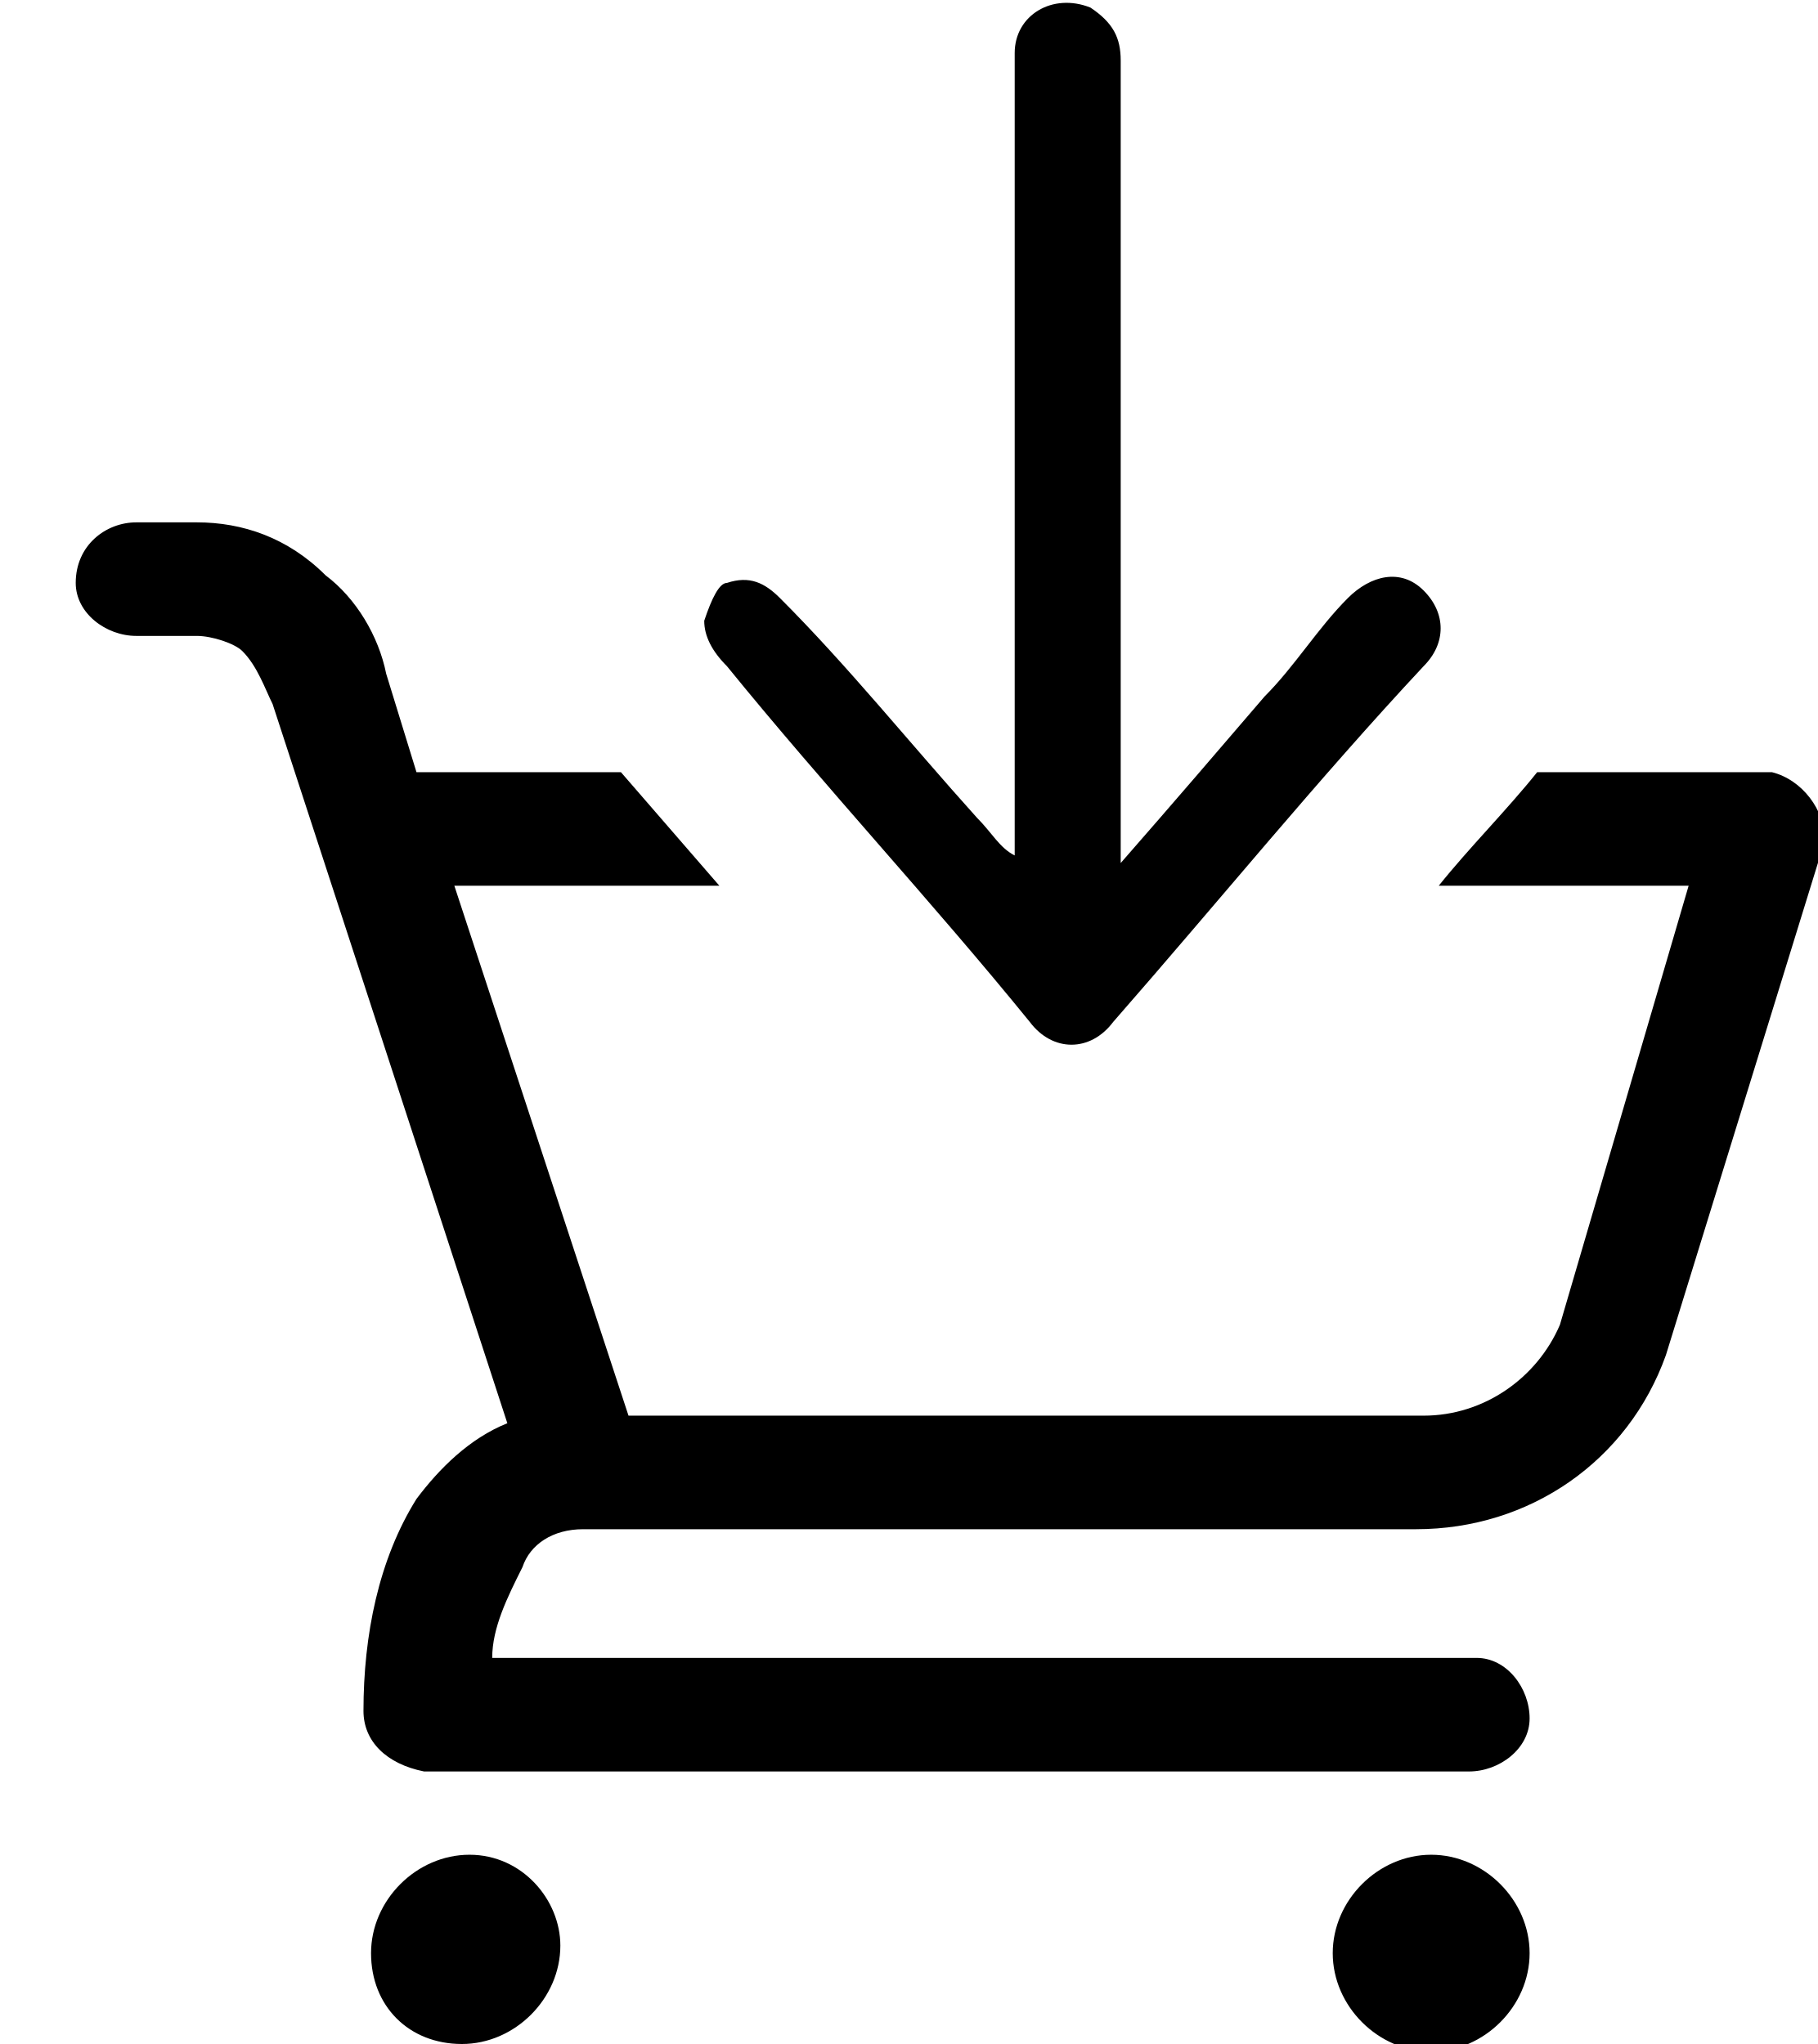
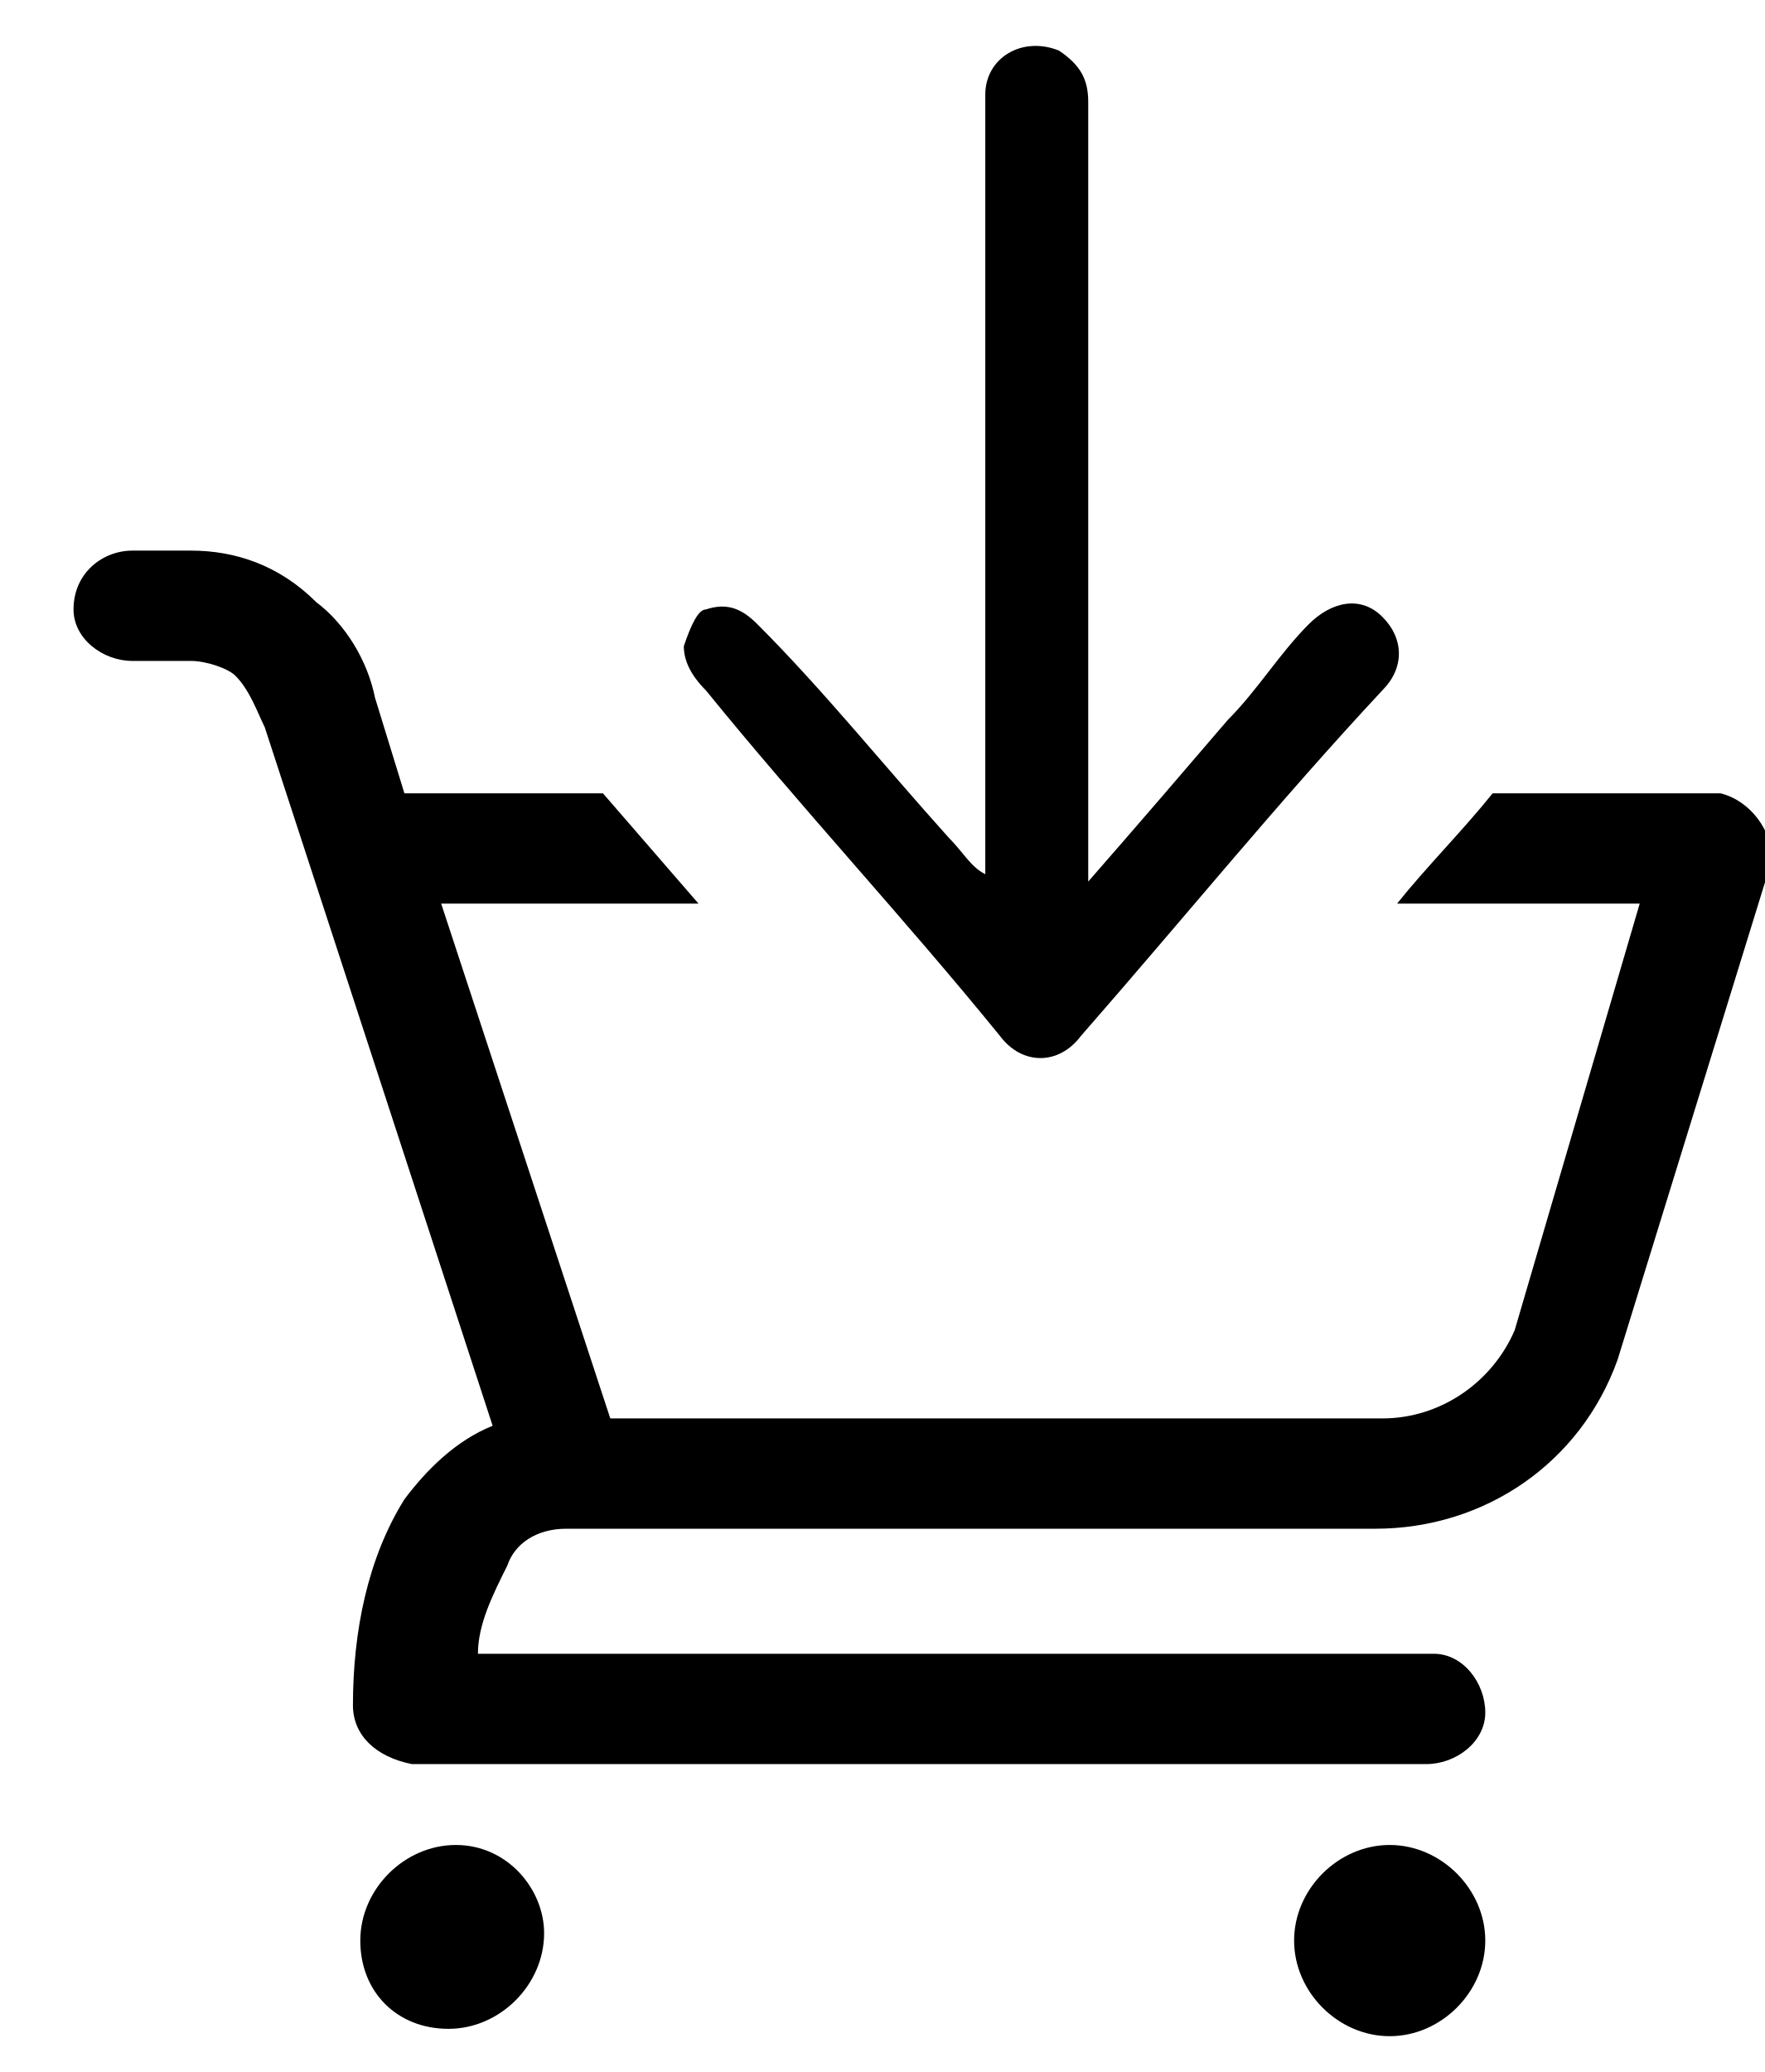
- <svg xmlns="http://www.w3.org/2000/svg" viewBox="0 0 24 27">
+ <svg xmlns="http://www.w3.org/2000/svg" width="23" height="27" viewBox="0 0 24 27">
  <path d="M18.9 24.5c-.7 0-1.3.6-1.3 1.3s.6 1.3 1.3 1.3c.7 0 1.3-.6 1.3-1.3 0-.7-.6-1.3-1.3-1.3m-12.7 0c-.7 0-1.3.6-1.3 1.3S5.4 27 6.1 27s1.3-.6 1.3-1.3c0-.6-.5-1.2-1.2-1.2m7.4-11c.3.4.8.4 1.1 0 1.4-1.6 2.7-3.2 4.1-4.7.3-.3.3-.7 0-1-.3-.3-.7-.2-1 .1-.4.4-.7.9-1.1 1.3-.6.7-1.2 1.4-1.9 2.2V5.8v-5c0-.3-.1-.5-.4-.7-.5-.2-1 .1-1 .6v10.6c-.2-.1-.3-.3-.5-.5-.9-1-1.7-2-2.6-2.9-.2-.2-.4-.3-.7-.2-.1 0-.2.2-.3.5 0 .2.1.4.3.6 1.3 1.6 2.7 3.1 4 4.7m9.8-3.3h-3.1c-.4.5-.9 1-1.3 1.5h3.3l-1.7 5.8c-.3.7-1 1.2-1.8 1.2H8.3l-2.3-7h3.5l-1.3-1.5H5.5l-.4-1.3c-.1-.5-.4-1-.8-1.3-.5-.5-1.1-.7-1.7-.7h-.8c-.4 0-.8.3-.8.8 0 .4.4.7.8.7h.8c.2 0 .5.1.6.2.2.2.3.5.4.7l3.1 9.5c-.5.2-.9.6-1.2 1-.5.8-.7 1.8-.7 2.8 0 .4.3.7.8.8h13.8c.4 0 .8-.3.8-.7 0-.4-.3-.8-.7-.8h-13c0-.4.2-.8.4-1.2.1-.3.4-.5.8-.5h11c1.5 0 2.8-.9 3.3-2.3l2.1-6.8c0-.4-.3-.8-.7-.9" />
</svg>
